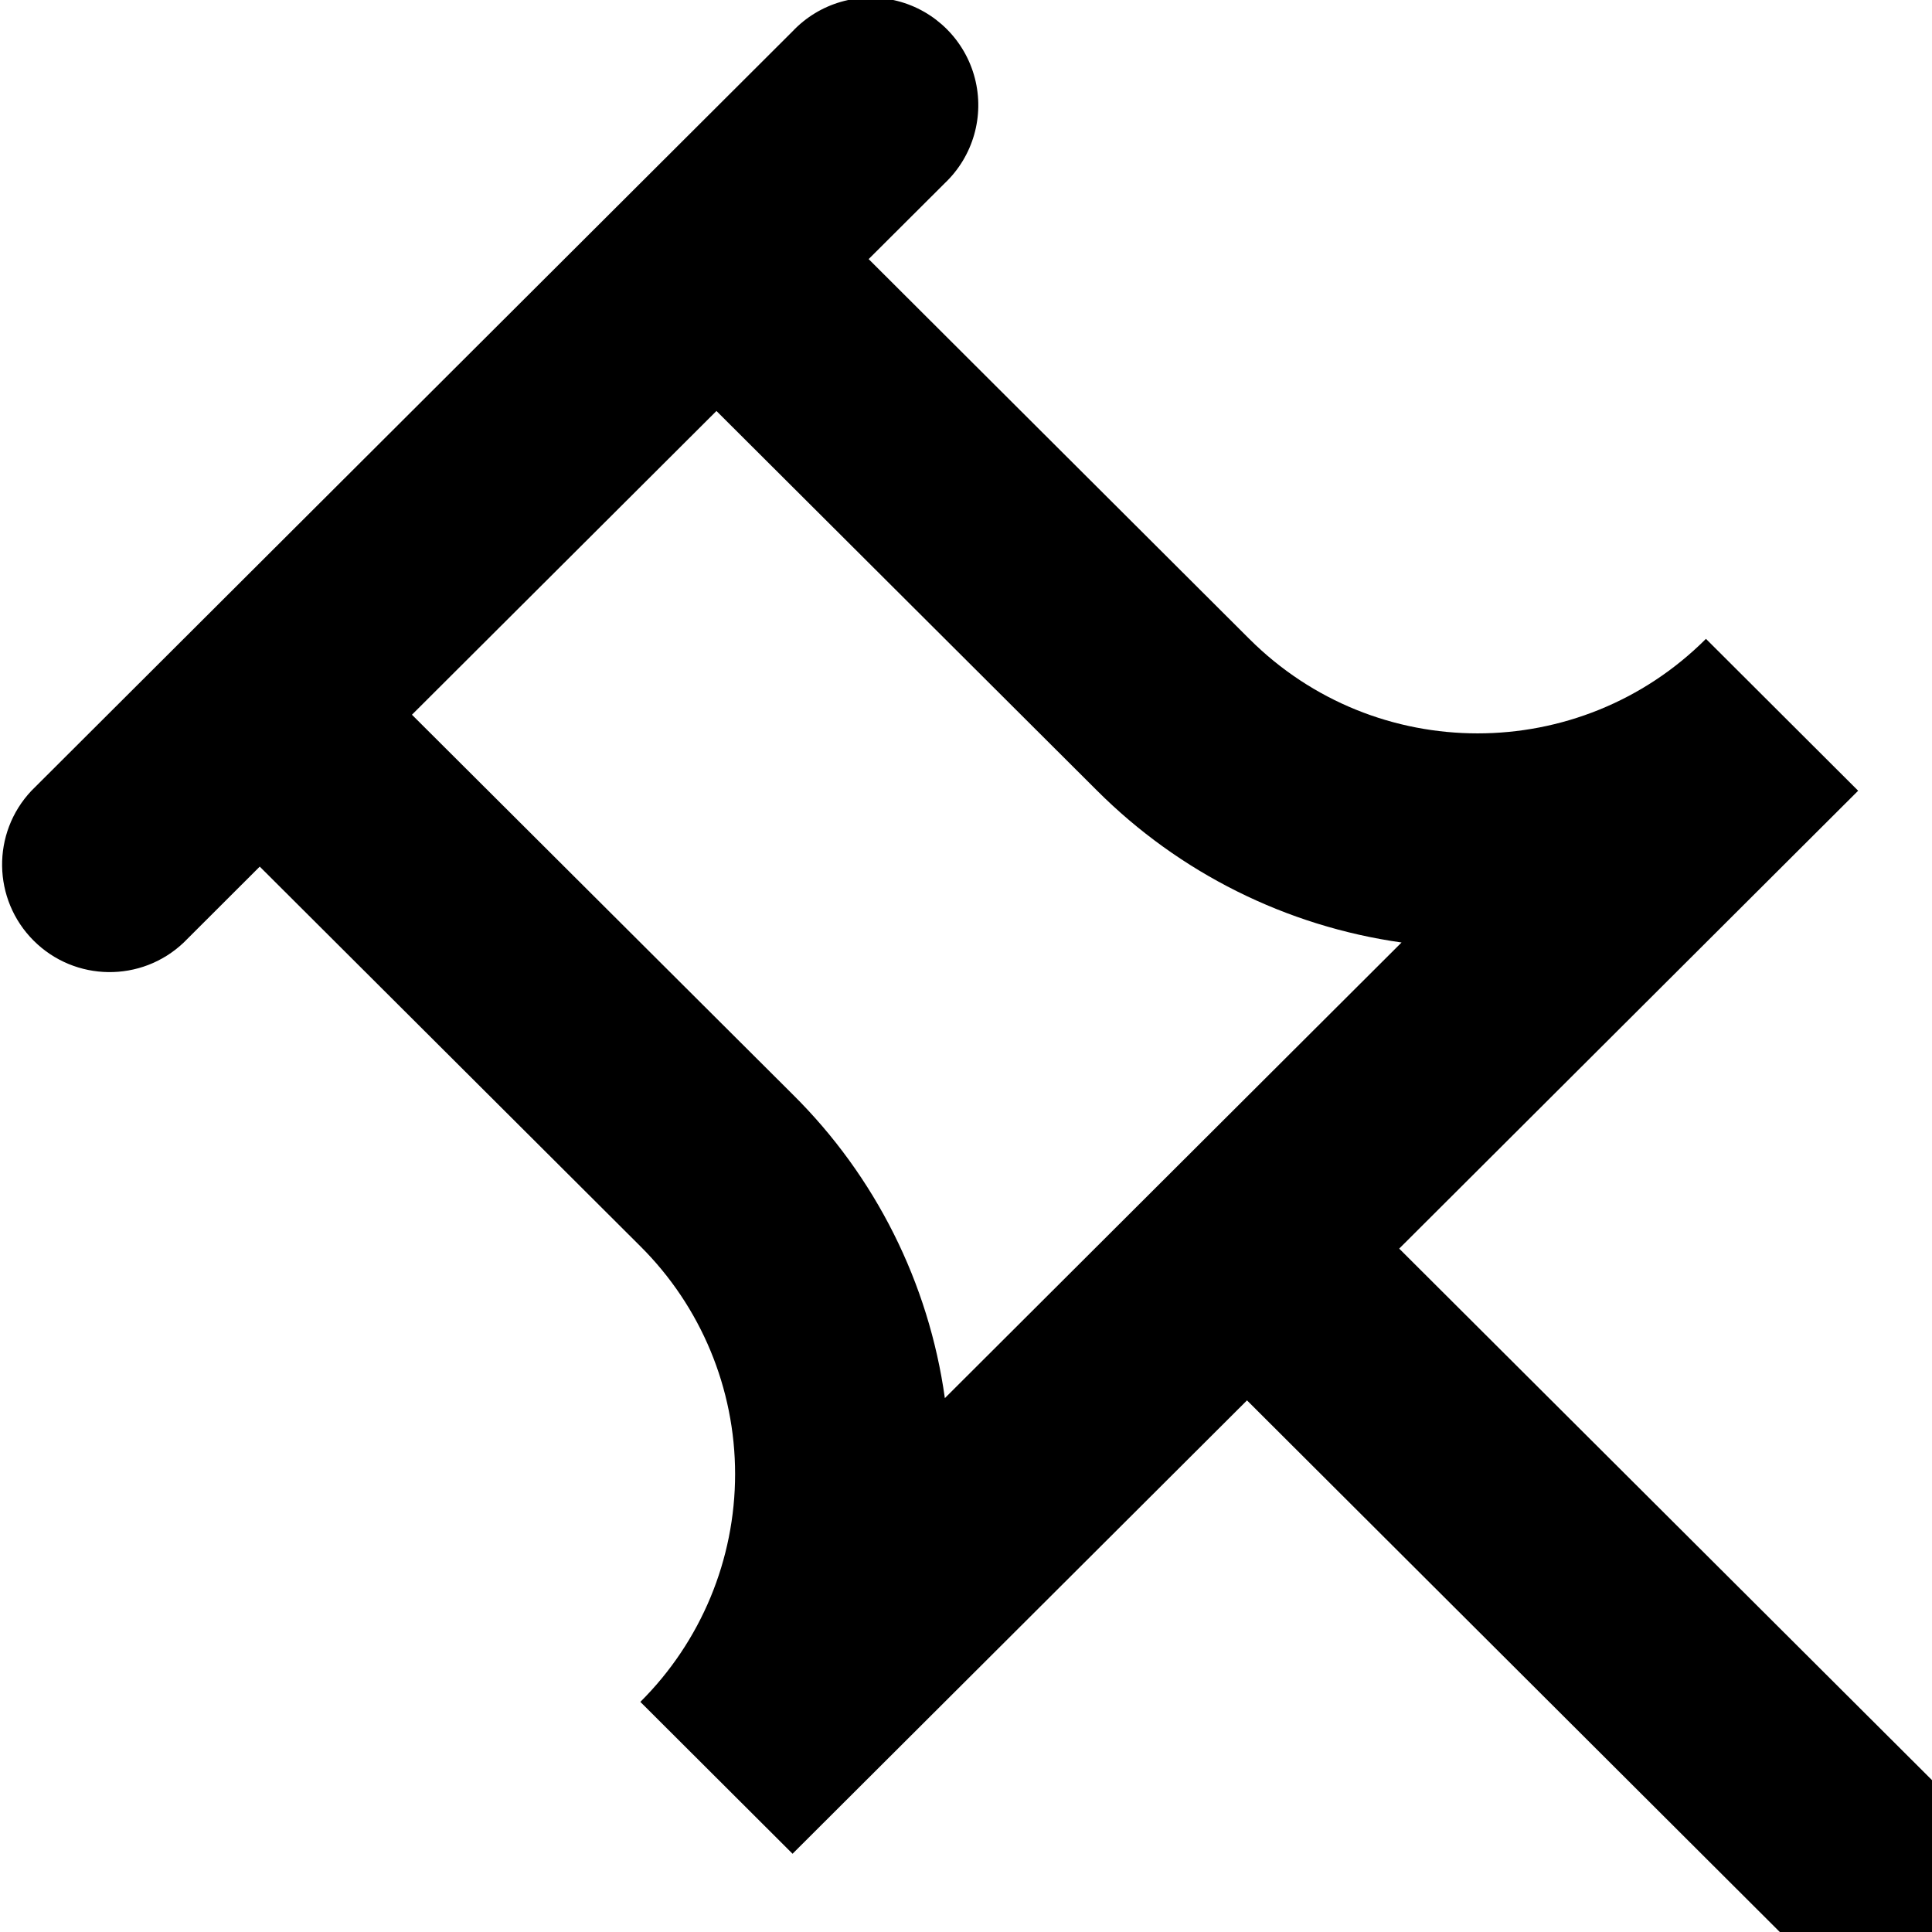
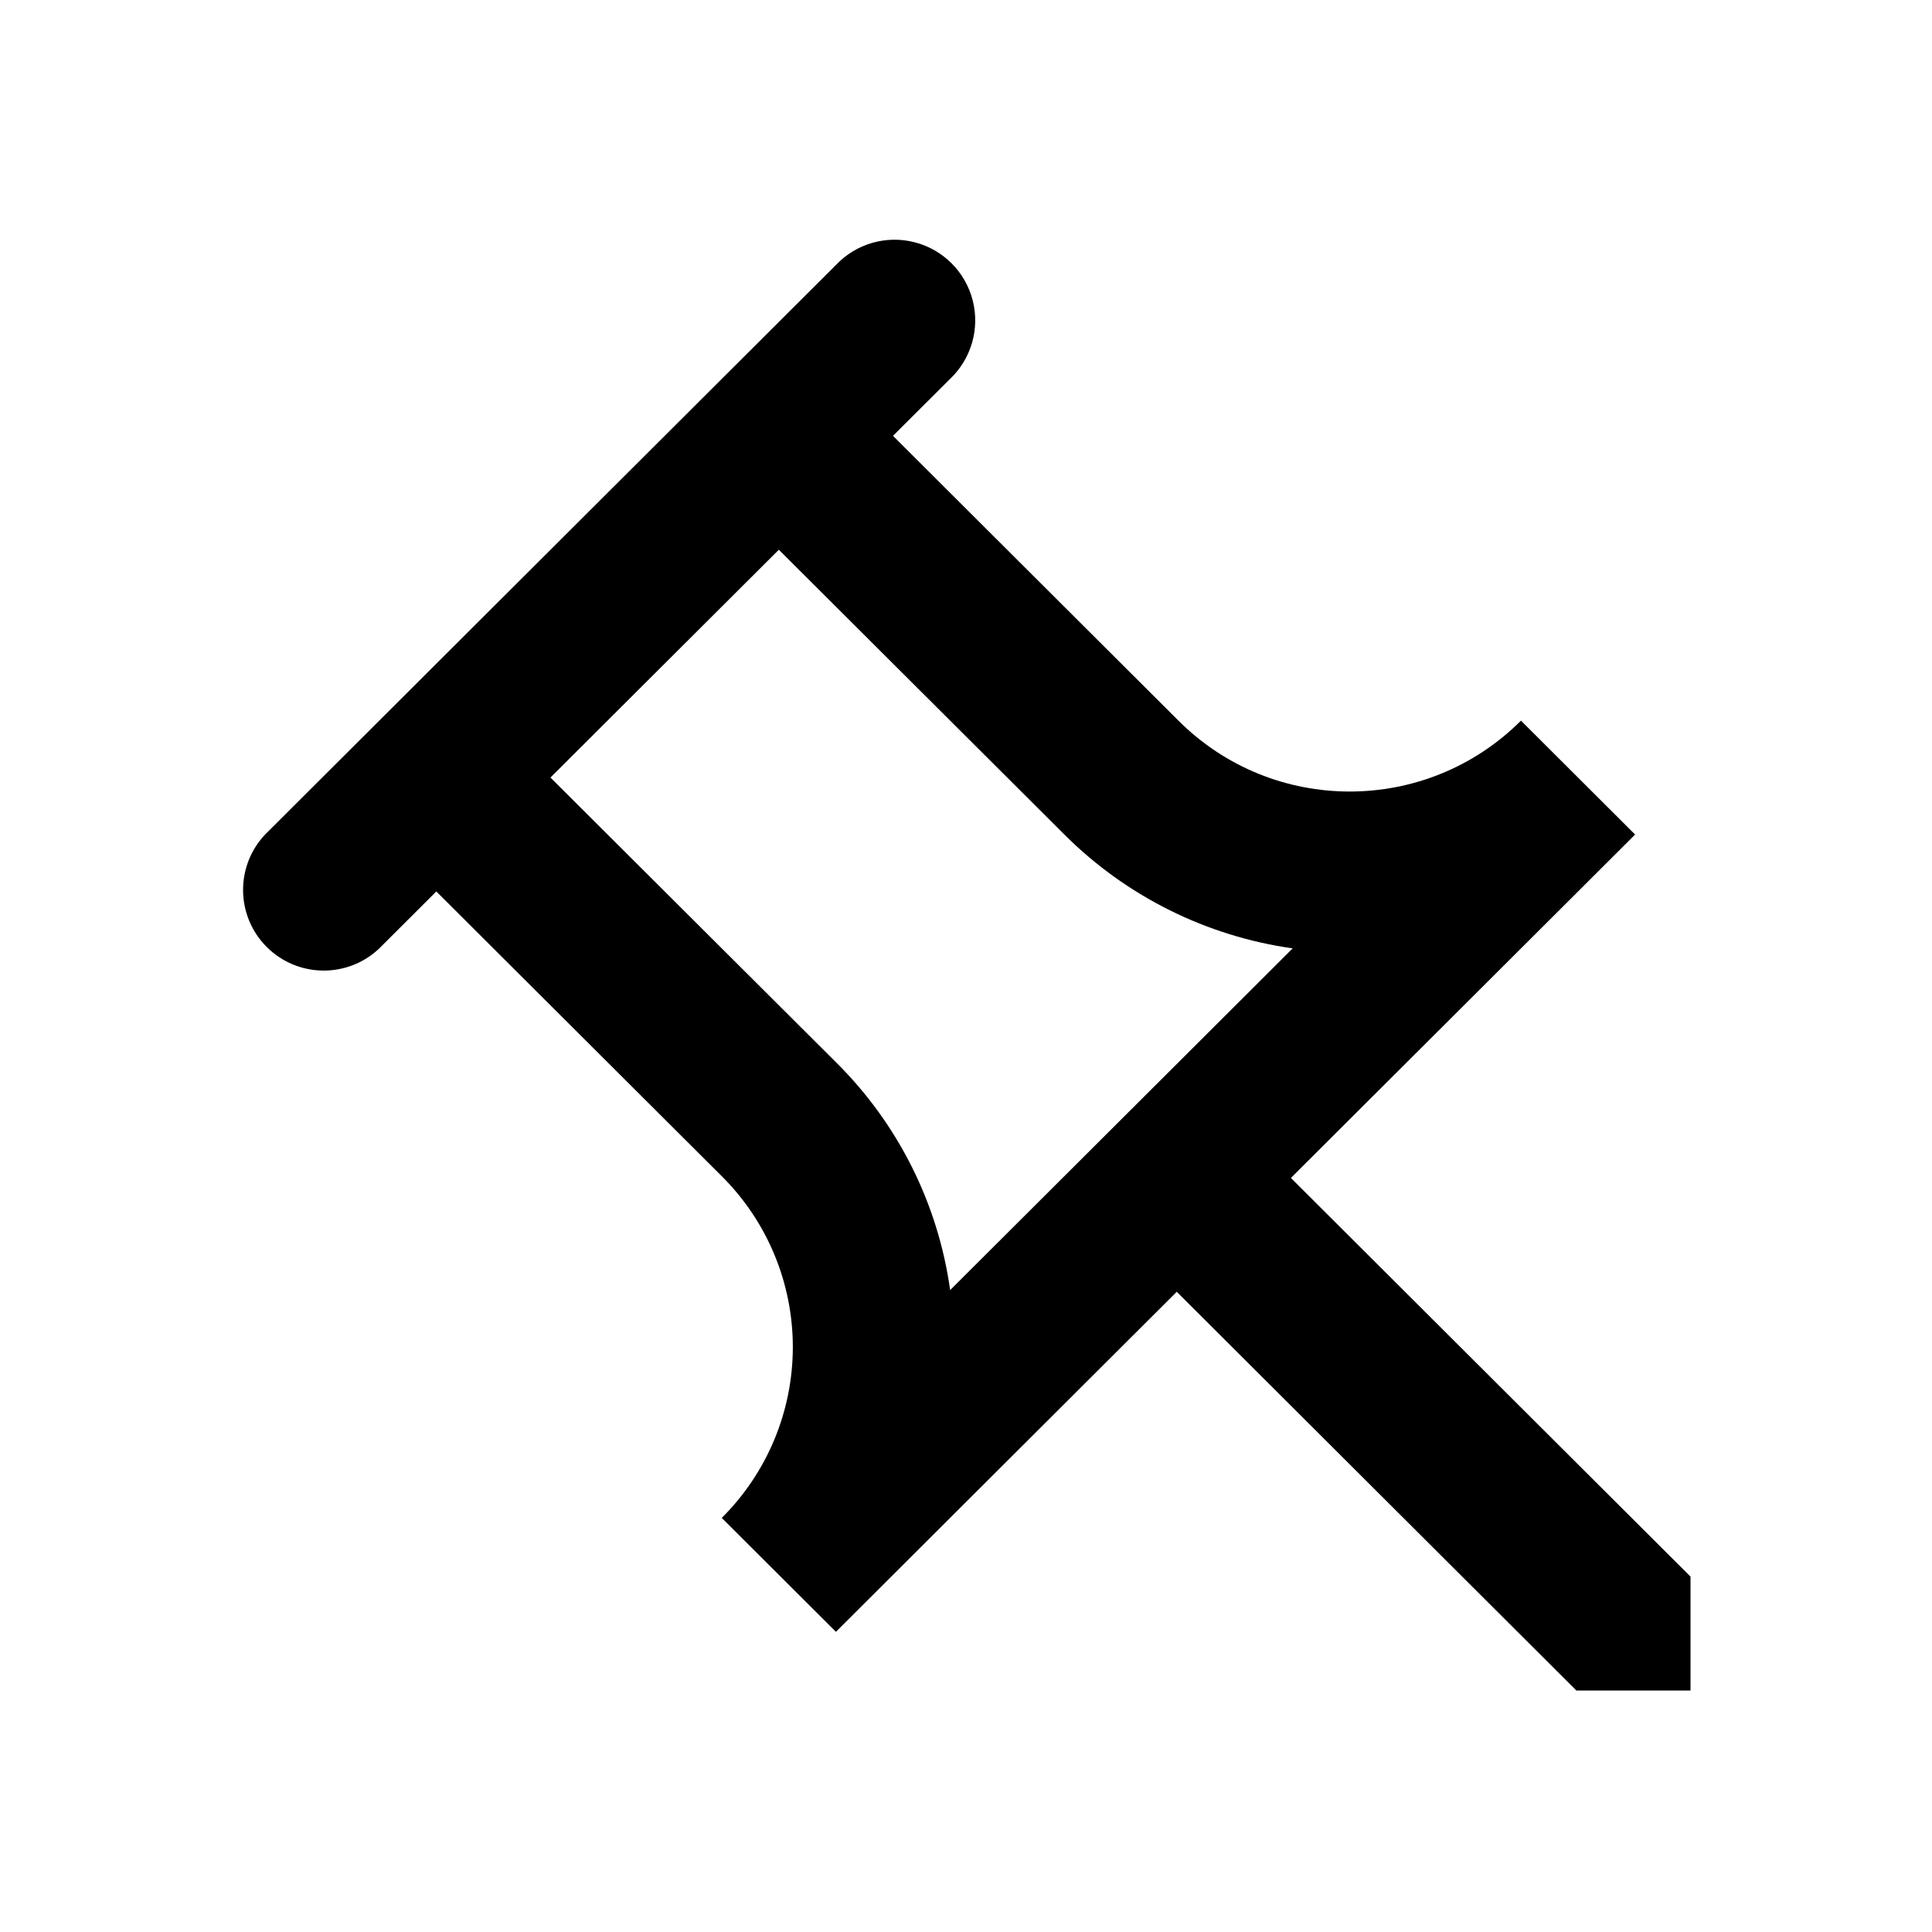
- <svg xmlns="http://www.w3.org/2000/svg" id="Layer_1" data-name="Layer 1" viewBox="0 0 18 18">
-   <path d="M9.675,6.829l3.546,3.537a5.004,5.004,0,0,0,2.837,1.415l-4.255,4.245a4.941,4.941,0,0,0-1.418-2.83L6.838,9.659l2.837-2.83M10.384,3.292l-7.091,7.075a1.002,1.002,0,0,0,1.418,1.415h0L5.42,11.074l3.546,3.537a2.993,2.993,0,0,1,0,4.245l1.418,1.415,4.234-4.224L19.582,21H21V19.585L16.036,14.633l4.276-4.266-1.418-1.415h0a3.01,3.01,0,0,1-4.255,0L11.093,5.414l.709-.707h0a1.002,1.002,0,1,0-1.418-1.415Z" transform="translate(-3 -3)" />
+ <svg xmlns="http://www.w3.org/2000/svg" id="Layer_1" data-name="Layer 1" viewBox="0 0 24 24">
+   <path d="M9.675,6.829l3.546,3.537a5.004,5.004,0,0,0,2.837,1.415l-4.255,4.245a4.941,4.941,0,0,0-1.418-2.83L6.838,9.659l2.837-2.83M10.384,3.292l-7.091,7.075a1.002,1.002,0,0,0,1.418,1.415h0L5.42,11.074l3.546,3.537a2.993,2.993,0,0,1,0,4.245l1.418,1.415,4.234-4.224L19.582,21H21V19.585L16.036,14.633l4.276-4.266-1.418-1.415h0a3.01,3.01,0,0,1-4.255,0L11.093,5.414l.709-.707h0a1.002,1.002,0,1,0-1.418-1.415Z" />
</svg>
